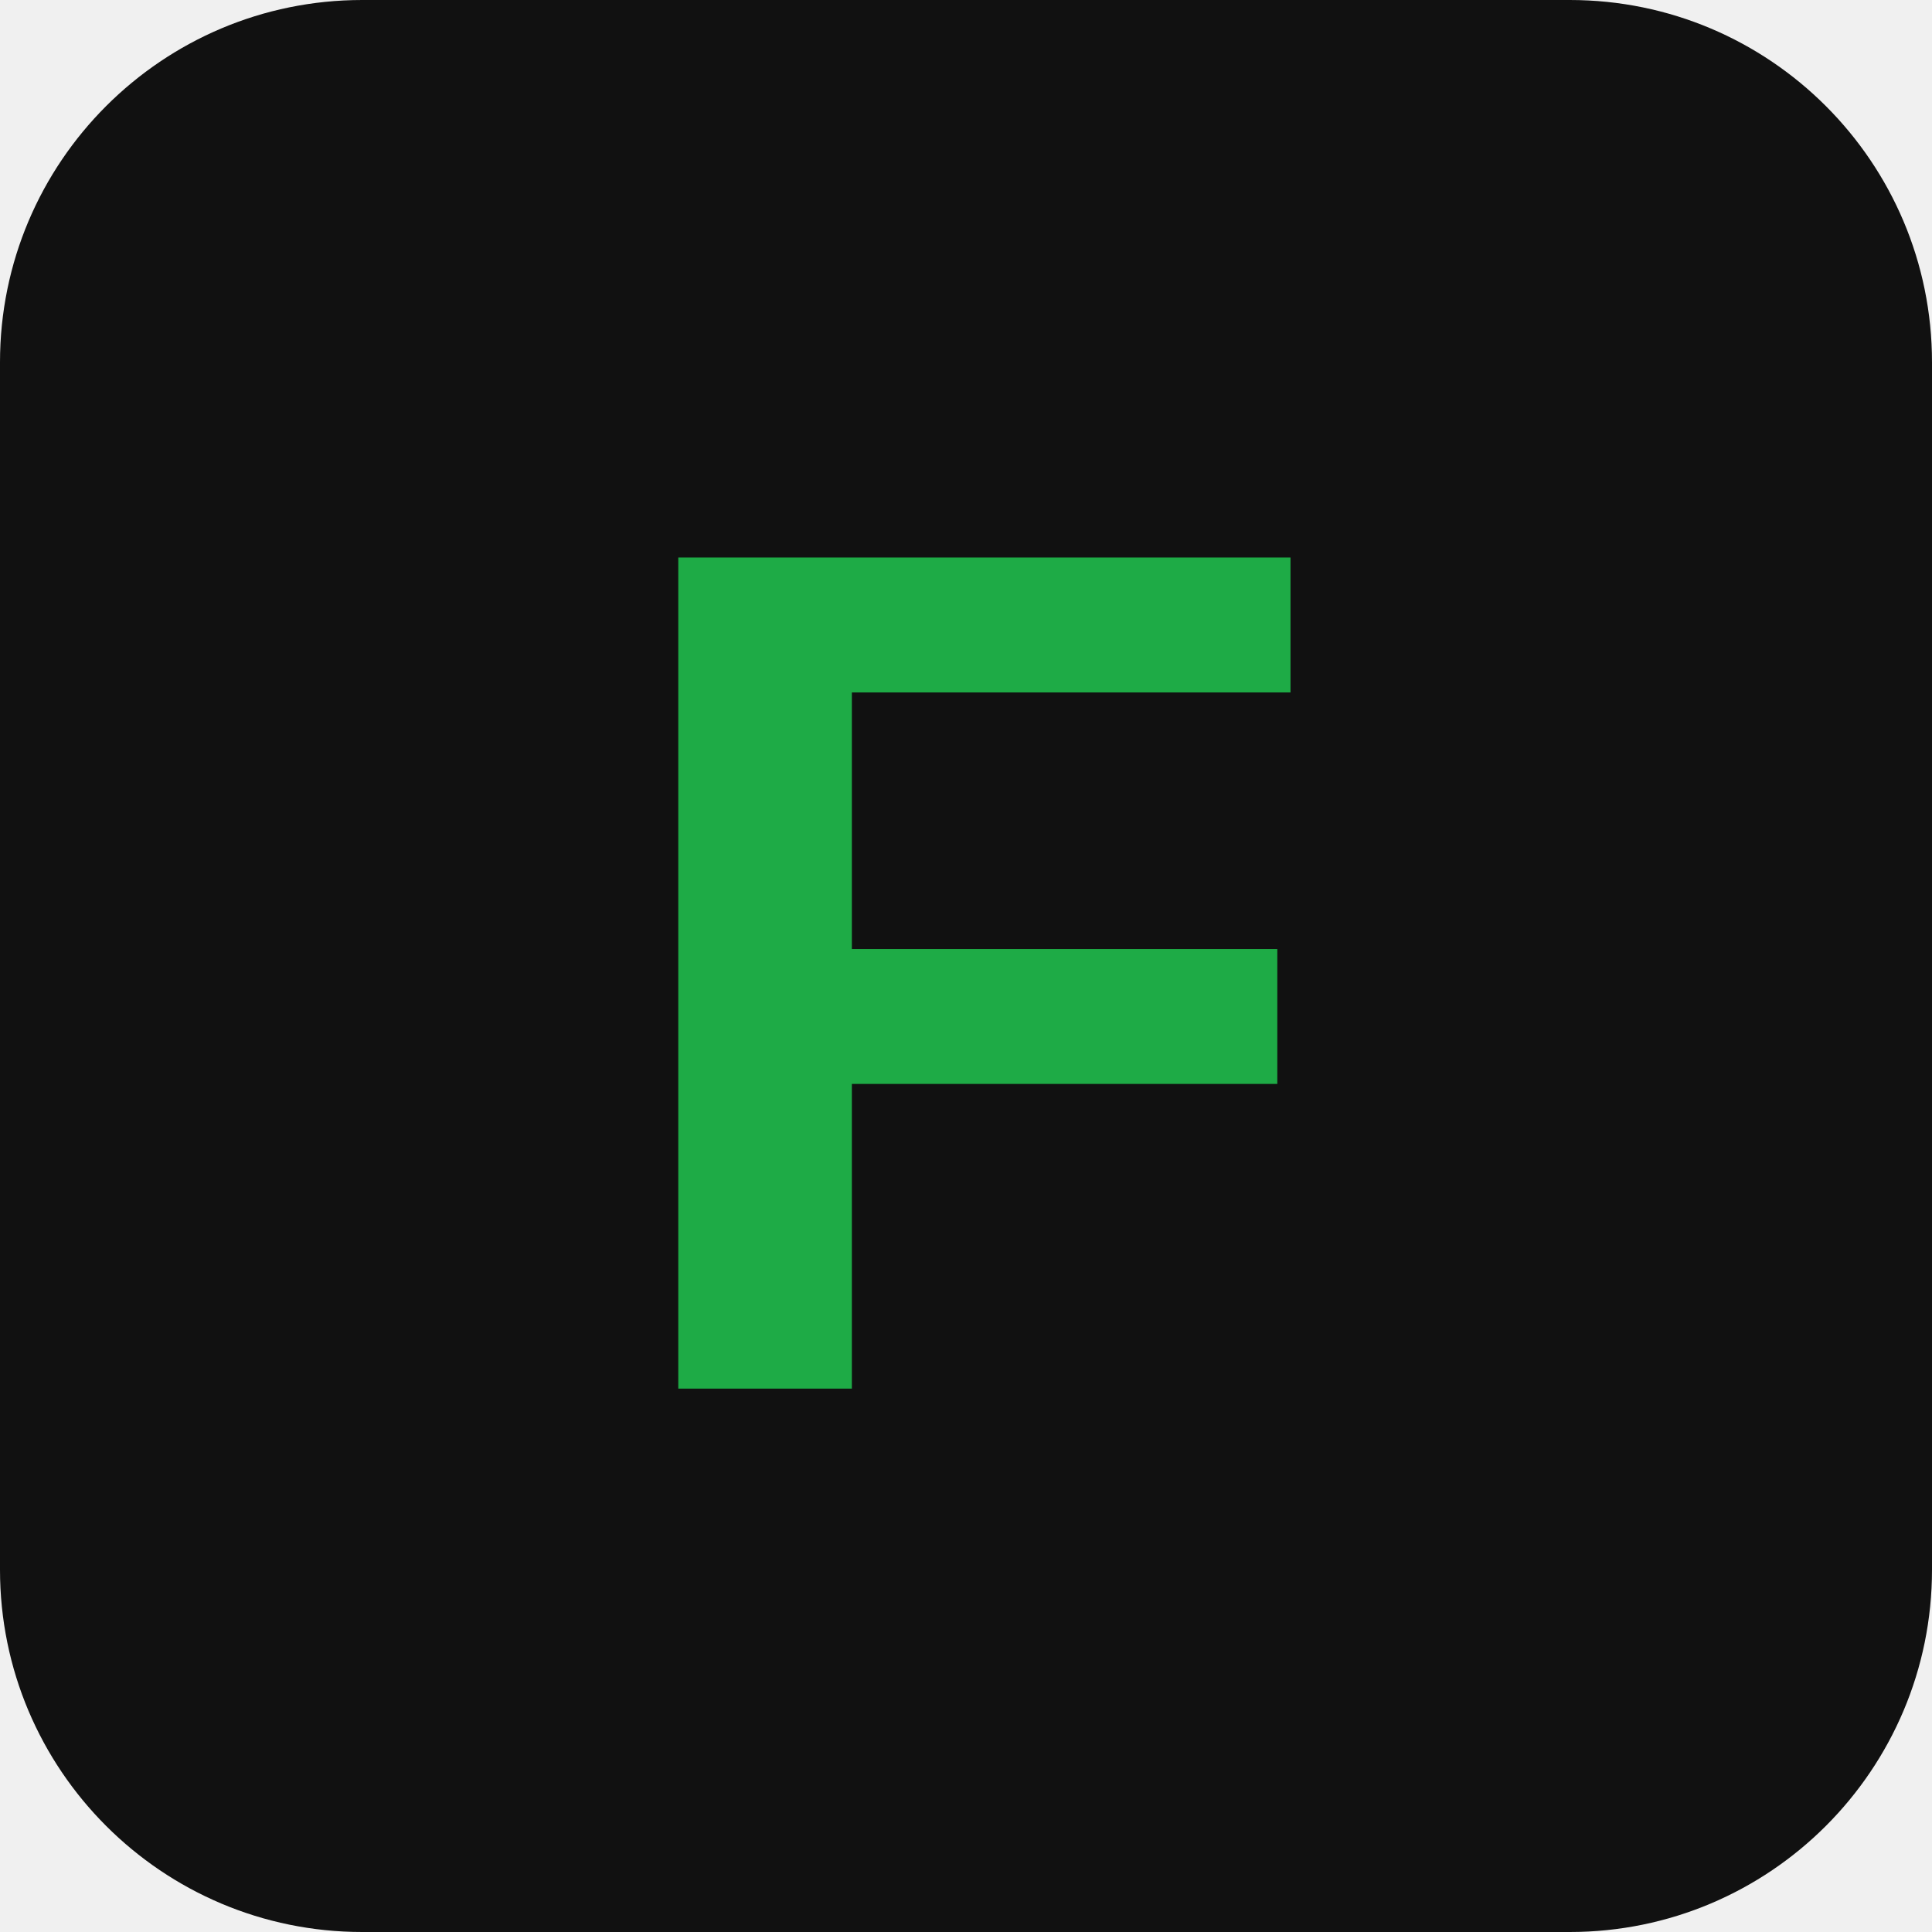
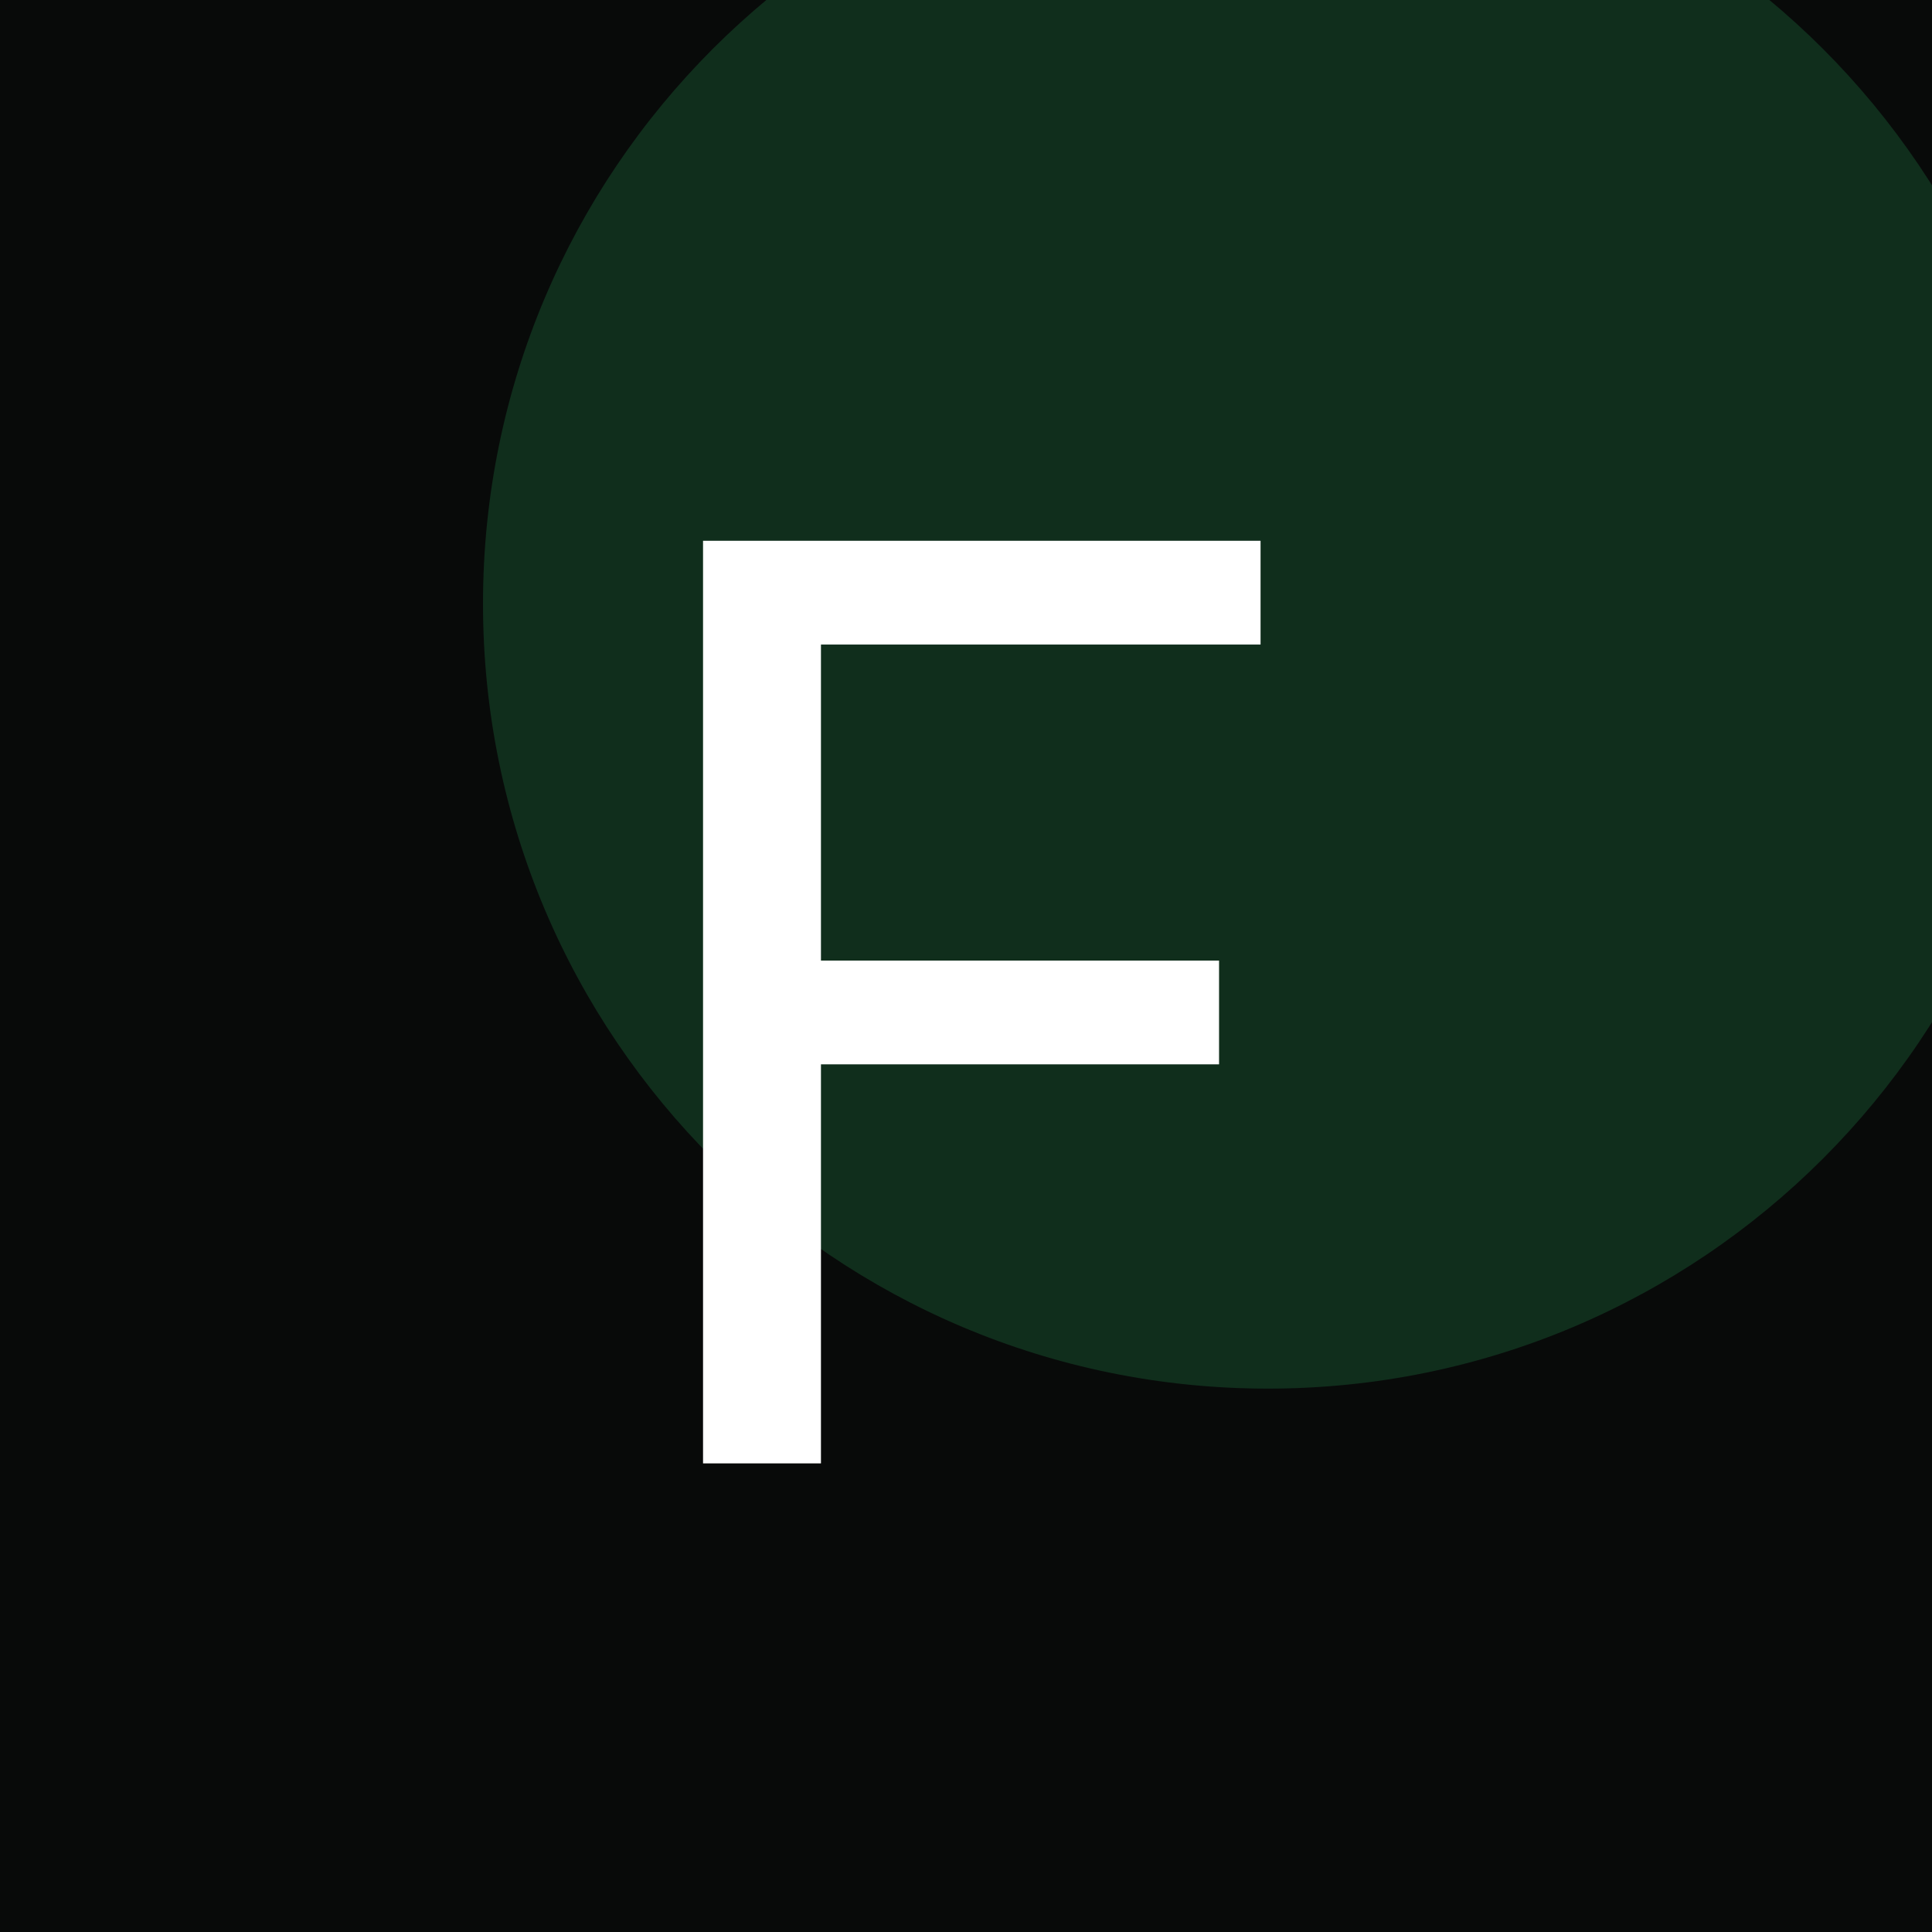
<svg xmlns="http://www.w3.org/2000/svg" viewBox="0 0 32 32">
-   <rect width="32" height="32" rx="6" fill="#111111" />
-   <text x="16" y="23" font-size="20" font-weight="900" fill="#1EAB46" font-family="Arial, sans-serif" text-anchor="middle">F</text>
+   <rect width="32" height="32" fill="#080A09" />
+   <circle cx="21" cy="10" r="13" fill="#32D074" opacity="0.18" />
+   <text x="16" y="16.6" fill="#FFFFFF" font-family="Inter, Segoe UI, Arial, sans-serif" font-size="21" font-weight="400" text-anchor="middle" dominant-baseline="central">F</text>
</svg>
